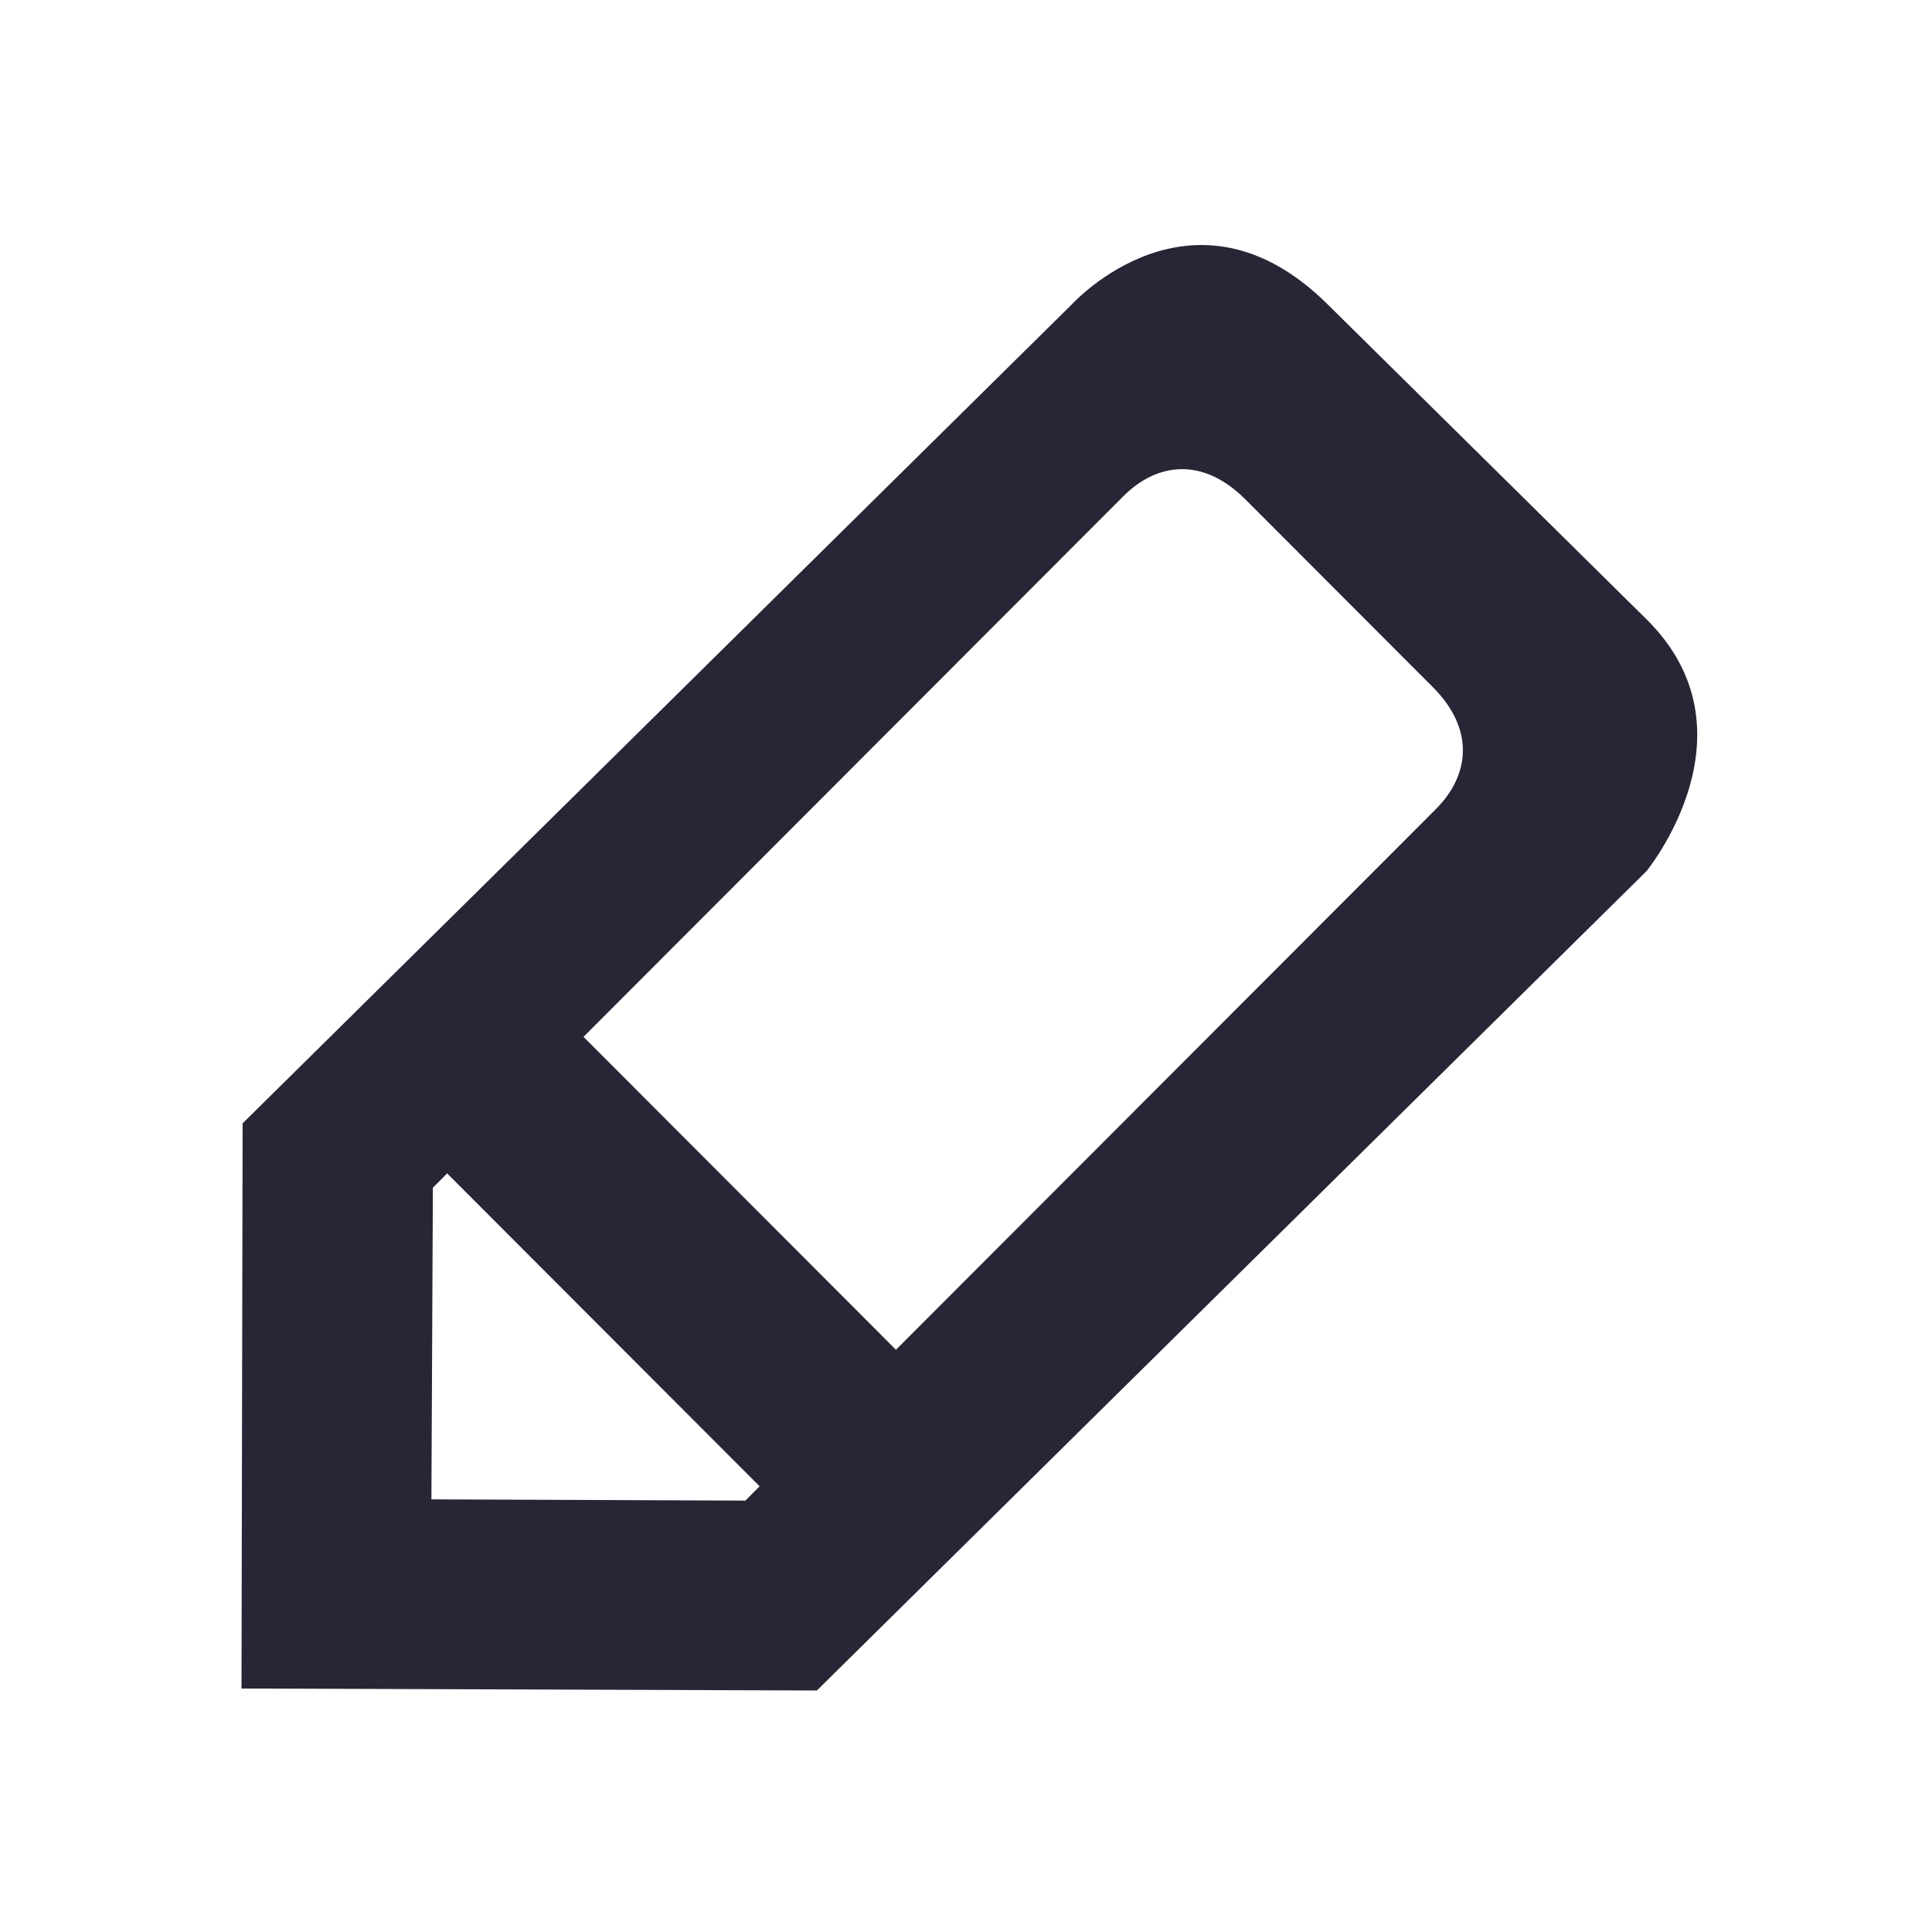
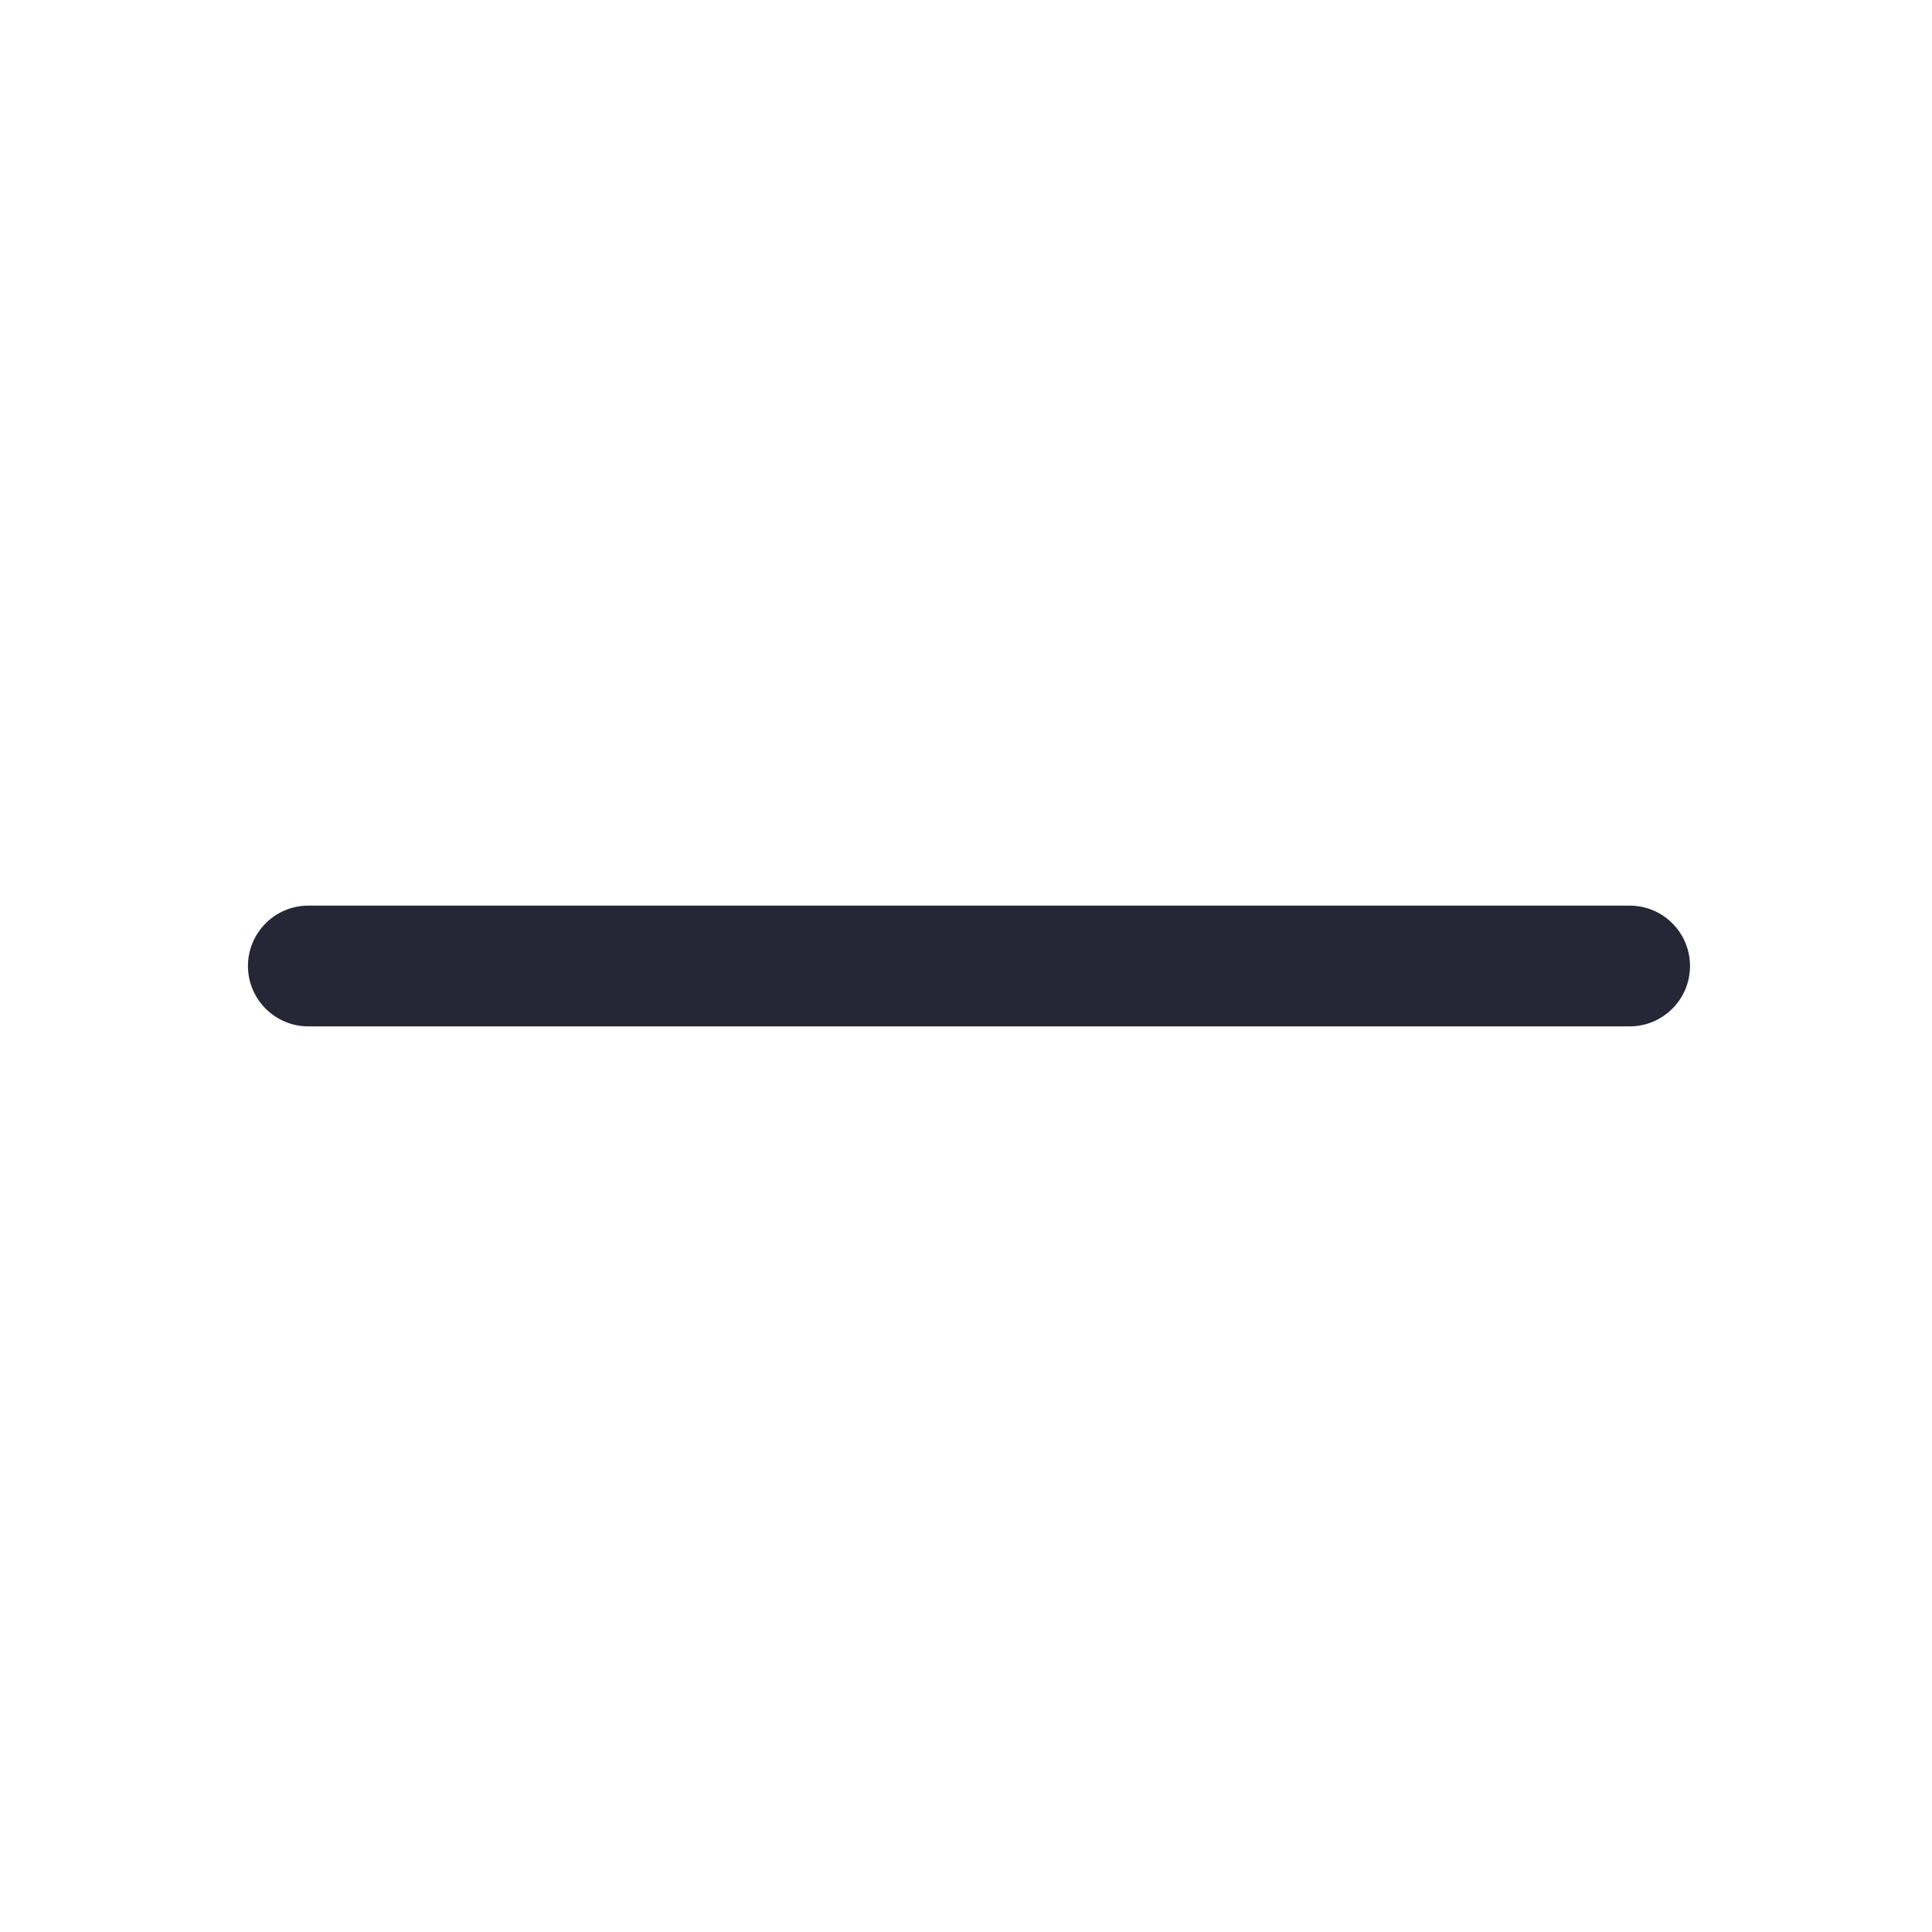
<svg xmlns="http://www.w3.org/2000/svg" version="1.1" width="200" height="200" viewBox="0 0 200 200">
  <defs>
    <style type="text/css">
@font-face {
  font-family: "ifont";
  src: url("//at.alicdn.com/t/font_1442373896_4754455.eot?#iefix") format("embedded-opentype"), url("//at.alicdn.com/t/font_1442373896_4754455.woff") format("woff"), url("//at.alicdn.com/t/font_1442373896_4754455.ttf") format("truetype"), url("//at.alicdn.com/t/font_1442373896_4754455.svg#ifont") format("svg");
}

</style>
  </defs>
  <g class="transform-group">
    <g transform="scale(0.1953125, 0.1953125)">
-       <path d="M872.623 461.785 432.968 896 128 894.948l0.594-299.557 439.655-434.225c0 0 63.982-70.414 135.277 0s108.472 107.133 169.097 167.008C933.248 388.06 872.623 461.785 872.623 461.785zM228.656 794.685l166.394 0.664 7.564-7.574L237 621.929l-7.564 7.574L228.656 794.685zM759.4 364.149l-99.373-99.509c-22.864-22.899-47.172-19.089-64.516-1.731L309.271 549.557l165.609 165.851 286.246-286.653C778.464 411.397 782.264 387.048 759.4 364.149z" fill="#272636" />
+       <path d="M863.745 544.001 163.424 544.001c-17.665 0-32.001-14.336-32.001-32.001s14.336-32.001 32.001-32.001l700.32 0c17.696 0 31.999 14.336 31.999 32.001S881.44 544.001 863.745 544.001z" fill="#272636" />
    </g>
  </g>
</svg>
